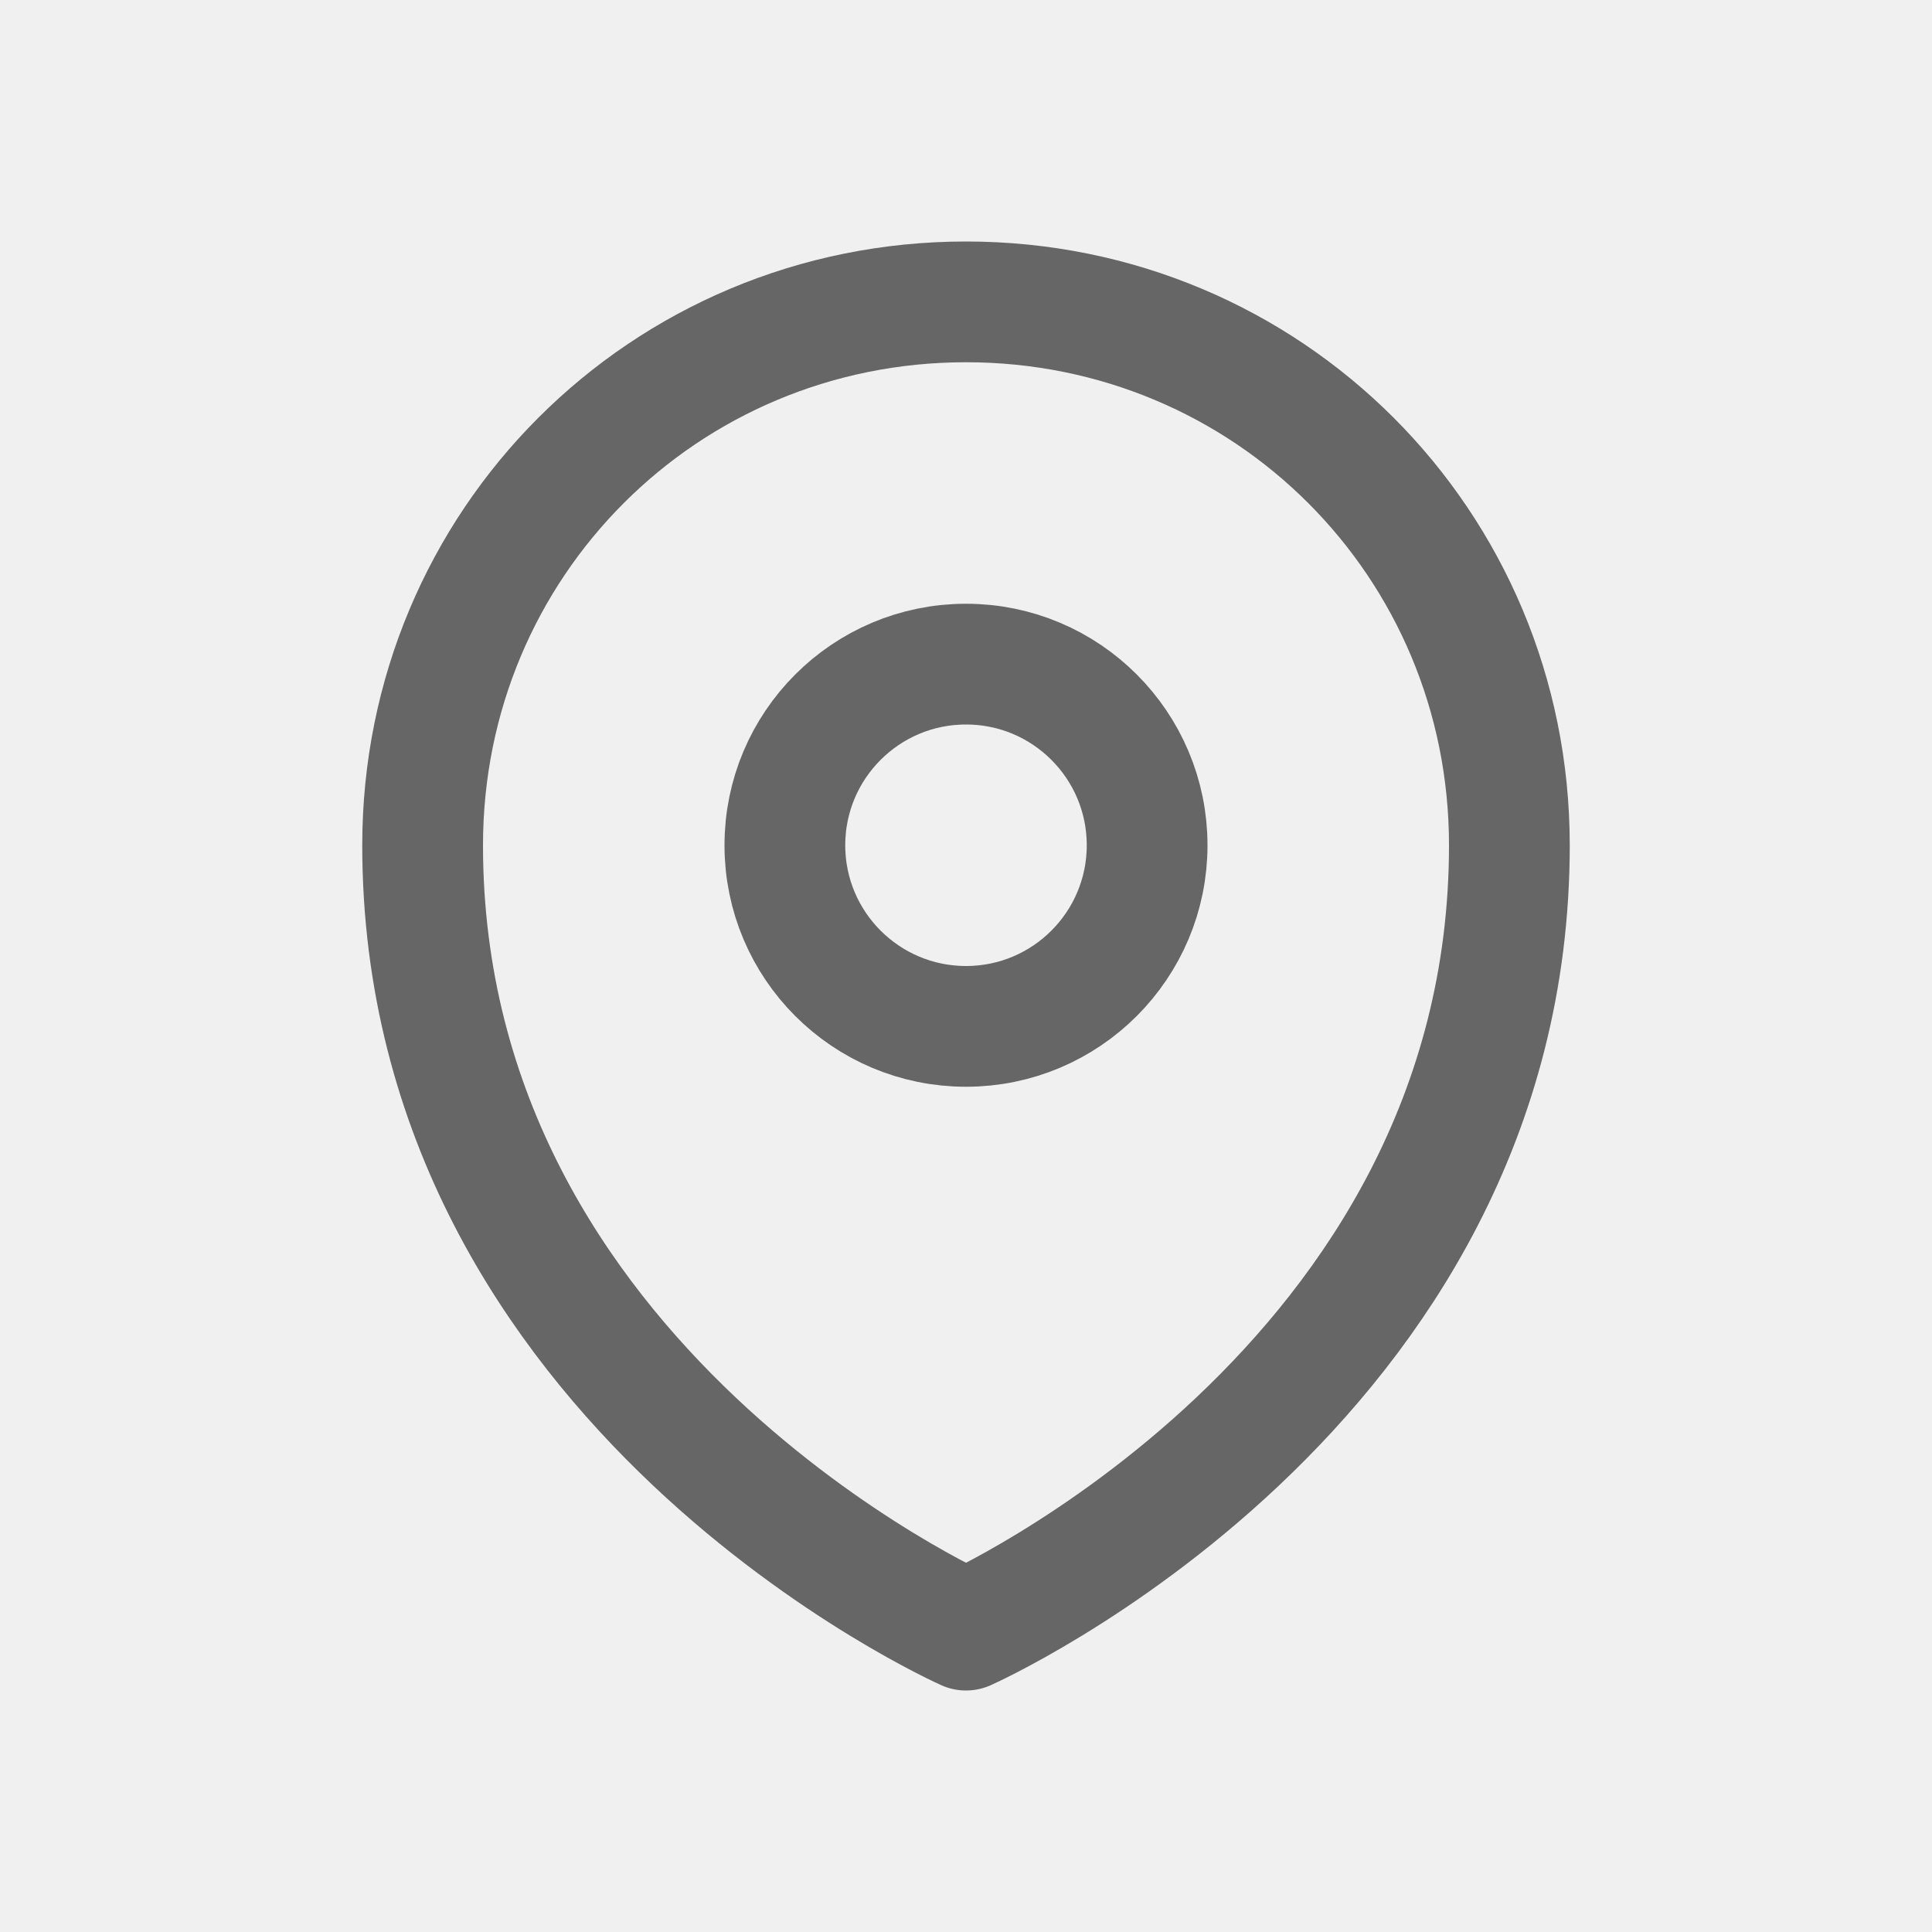
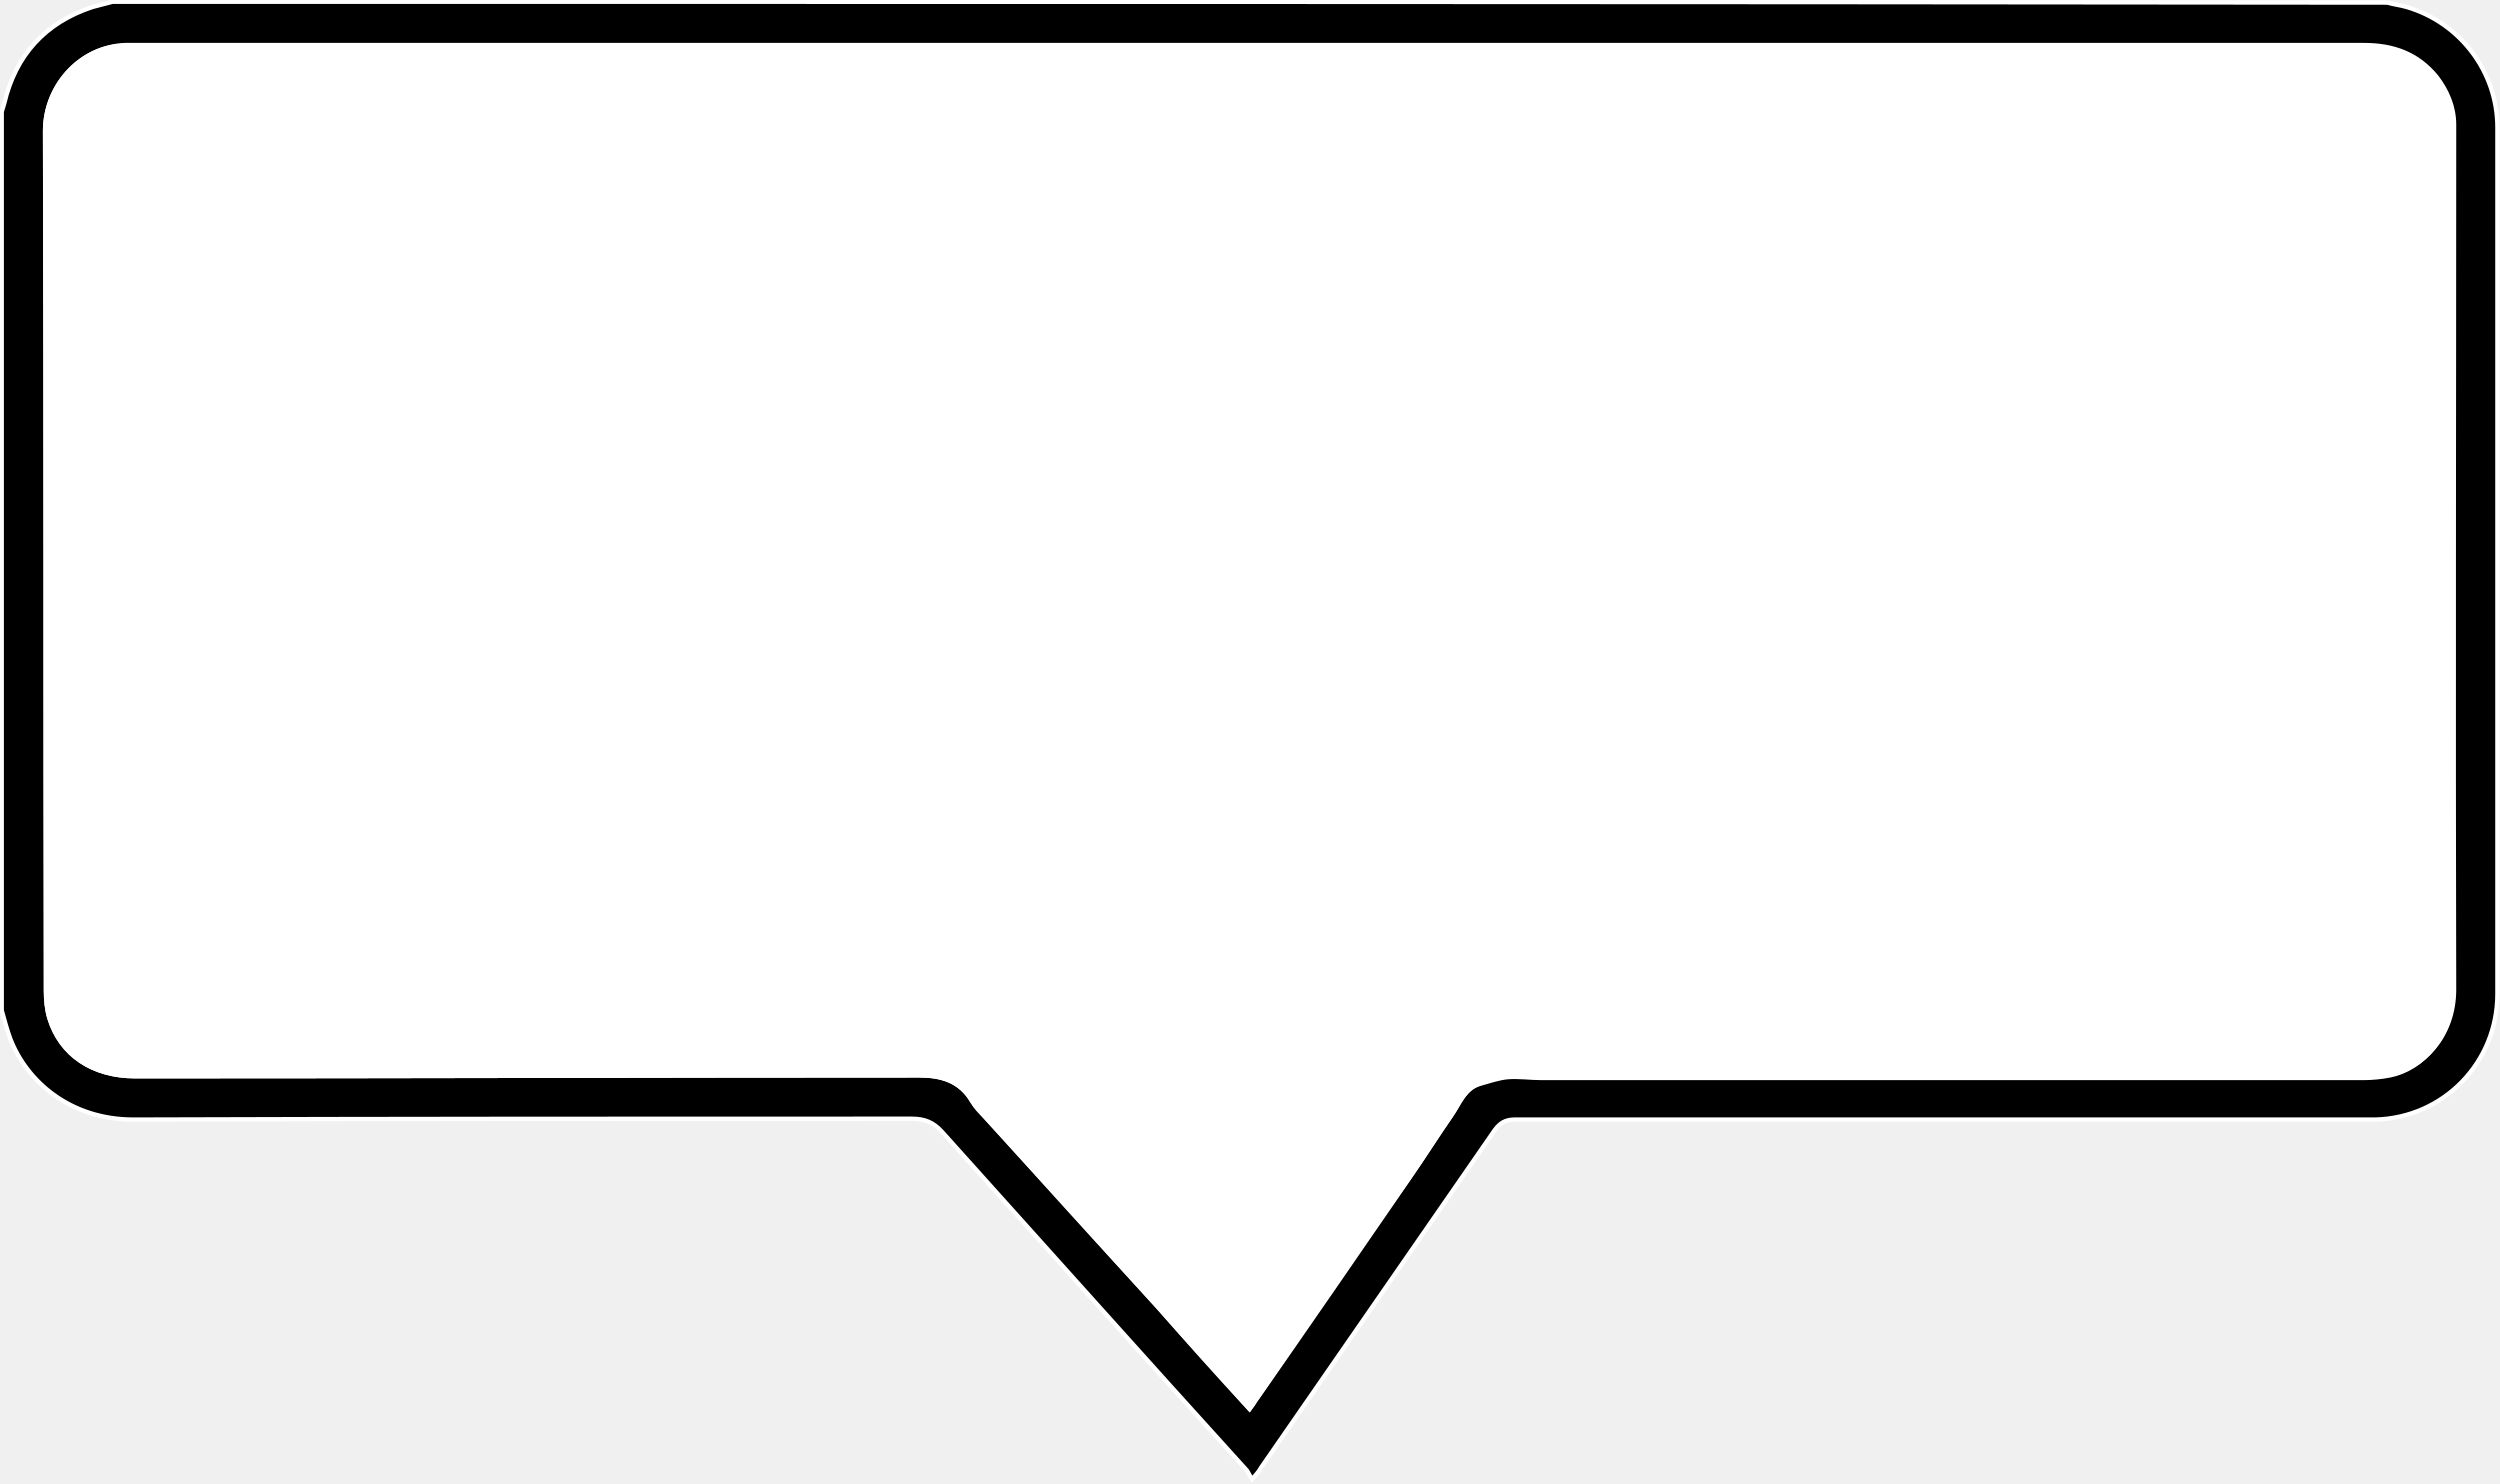
- <svg xmlns="http://www.w3.org/2000/svg" id="Layer_1" style="enable-background:new 0 0 32 32;" version="1.1" viewBox="0 0 32 32" xml:space="preserve">
+ <svg xmlns="http://www.w3.org/2000/svg" version="1.1" id="Слой_1" x="0px" y="0px" viewBox="0 0 288.5 171.2" style="enable-background:new 0 0 288.5 171.2;" xml:space="preserve">
  <style type="text/css">
- 	.st0{fill:none;stroke:#666666;stroke-width:2;stroke-linecap:round;stroke-linejoin:round;}
+ 	.st0{stroke:#FFFFFF;stroke-width:0.5;stroke-miterlimit:10;}
+ 	.st1{fill:#FFFFFF;stroke:#FFFFFF;stroke-width:0.5;stroke-miterlimit:10;}
</style>
-   <circle class="st0" cx="16" cy="14" r="3" />
-   <path class="st0" d="M25,14c0,9-9,13-9,13s-9-4-9-13c0-5,4-9,9-9S25,9,25,14z" />
+   <g id="ttYYRB.tif">
+     <g>
+       <path class="st0" d="M275.5,0.3c0.7,0.2,1.5,0.3,2.2,0.5c6.2,1.8,10.5,7.5,10.5,13.9c0,33.3,0,66.6,0,100    c0,7.9-6.2,14.3-14.1,14.5c-1.4,0-2.7,0-4.1,0c-31.7,0-63.4,0-95.2,0c-1.1,0-1.7,0.4-2.3,1.2c-9,13-18,26-27,39    c-0.2,0.4-0.5,0.7-1,1.3c-0.3-0.4-0.4-0.7-0.6-1c-11.8-13-23.5-26.1-35.2-39.1c-1-1.1-2-1.5-3.5-1.5c-29.9,0-59.8,0-89.8,0.1    c-7.3,0-12.3-4.4-14.2-9.3c-0.4-1.1-0.7-2.2-1-3.3c0-34.6,0-69.1,0-103.7c0.1-0.3,0.2-0.7,0.3-1C1.8,6.4,5.2,2.6,10.7,0.8    c0.8-0.2,1.5-0.4,2.3-0.6C100.5,0.2,188,0.2,275.5,0.3z M144.2,162.6c0.3-0.4,0.5-0.7,0.7-1c6-8.6,12-17.3,17.9-25.9    c1.6-2.3,3.1-4.7,4.7-7c0.9-1.3,1.5-3.1,3.3-3.7c1.1-0.4,2.2-0.7,3.3-0.8c1.3-0.1,2.6,0.1,3.9,0.1c31.6,0,63.2,0,94.8,0    c1,0,2.1-0.1,3.1-0.3c3.7-0.8,7.3-4.4,7.3-9.8c-0.1-32.9,0-65.8,0-98.8c0-0.3,0-0.6,0-1c0-2.1-0.8-3.9-2-5.5    c-2.2-2.7-5-3.7-8.4-3.7c-85.7,0-171.3,0-257,0c-0.2,0-0.5,0-0.7,0C9.6,5,5.2,9.7,5.2,15.1c0.1,33.1,0,66.2,0.1,99.2    c0,1.1,0.1,2.2,0.4,3.2c1.3,4.3,5,6.7,9.9,6.7c30.2,0,60.3-0.1,90.5-0.1c2.5,0,4.7,0.6,6.1,3c0.4,0.6,0.9,1.1,1.4,1.7    c6.7,7.4,13.3,14.7,20,22C137,154.7,140.5,158.6,144.2,162.6z" />
+       <path class="st1" d="M144.2,162.6c-3.6-4-7.1-7.9-10.6-11.8c-6.7-7.4-13.3-14.7-20-22c-0.5-0.5-1-1-1.4-1.7c-1.4-2.4-3.6-3-6.1-3    c-30.2,0-60.3,0.1-90.5,0.1c-4.9,0-8.6-2.5-9.9-6.7c-0.3-1-0.4-2.1-0.4-3.2c0-33.1,0-66.2-0.1-99.2C5.2,9.7,9.6,5,15,5.3    c0.2,0,0.5,0,0.7,0c85.7,0,171.3,0,257,0c3.4,0,6.3,1,8.4,3.7c1.3,1.6,2,3.4,2,5.5c0,0.3,0,0.6,0,1c0,32.9,0,65.8,0,98.8    c0,5.4-3.7,9.1-7.3,9.8c-1,0.2-2.1,0.3-3.1,0.3c-31.6,0-63.2,0-94.8,0c-1.3,0-2.6-0.2-3.9-0.1c-1.1,0.1-2.2,0.5-3.3,0.8    c-1.8,0.6-2.3,2.3-3.3,3.7c-1.6,2.3-3.1,4.7-4.7,7c-6,8.6-12,17.3-17.9,25.9C144.7,161.9,144.5,162.2,144.2,162.6z" />
+     </g>
+   </g>
</svg>
